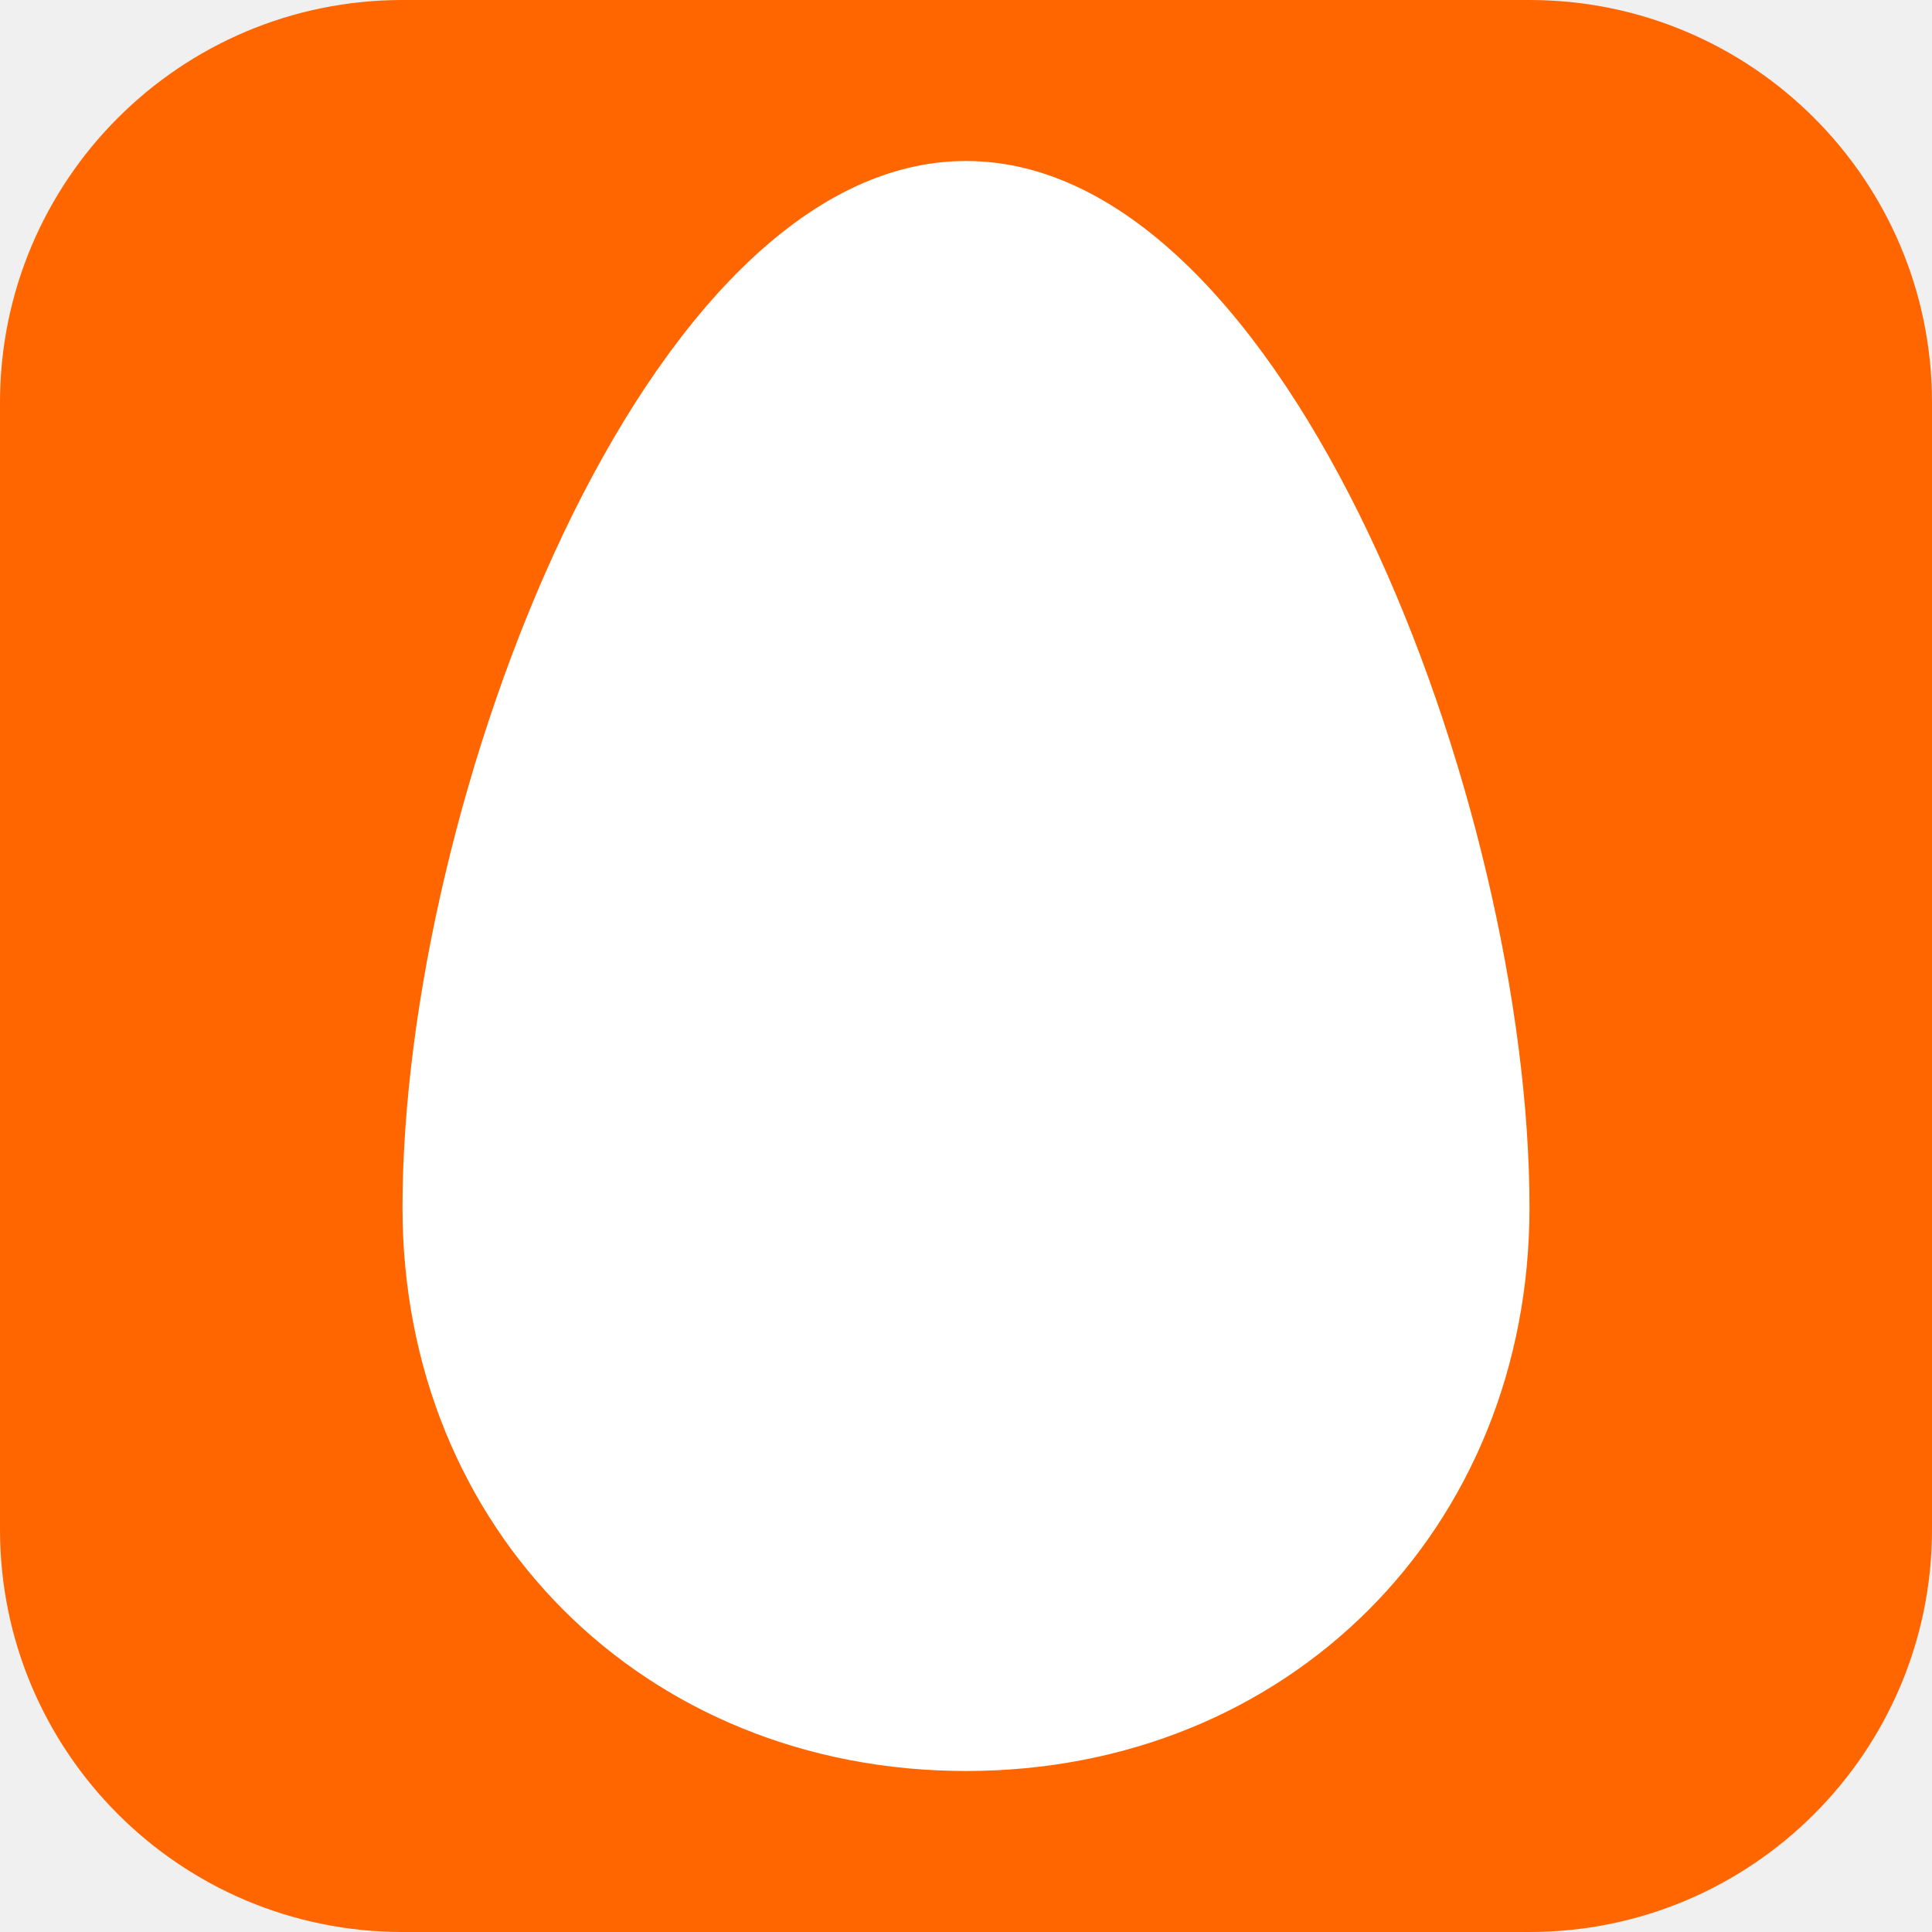
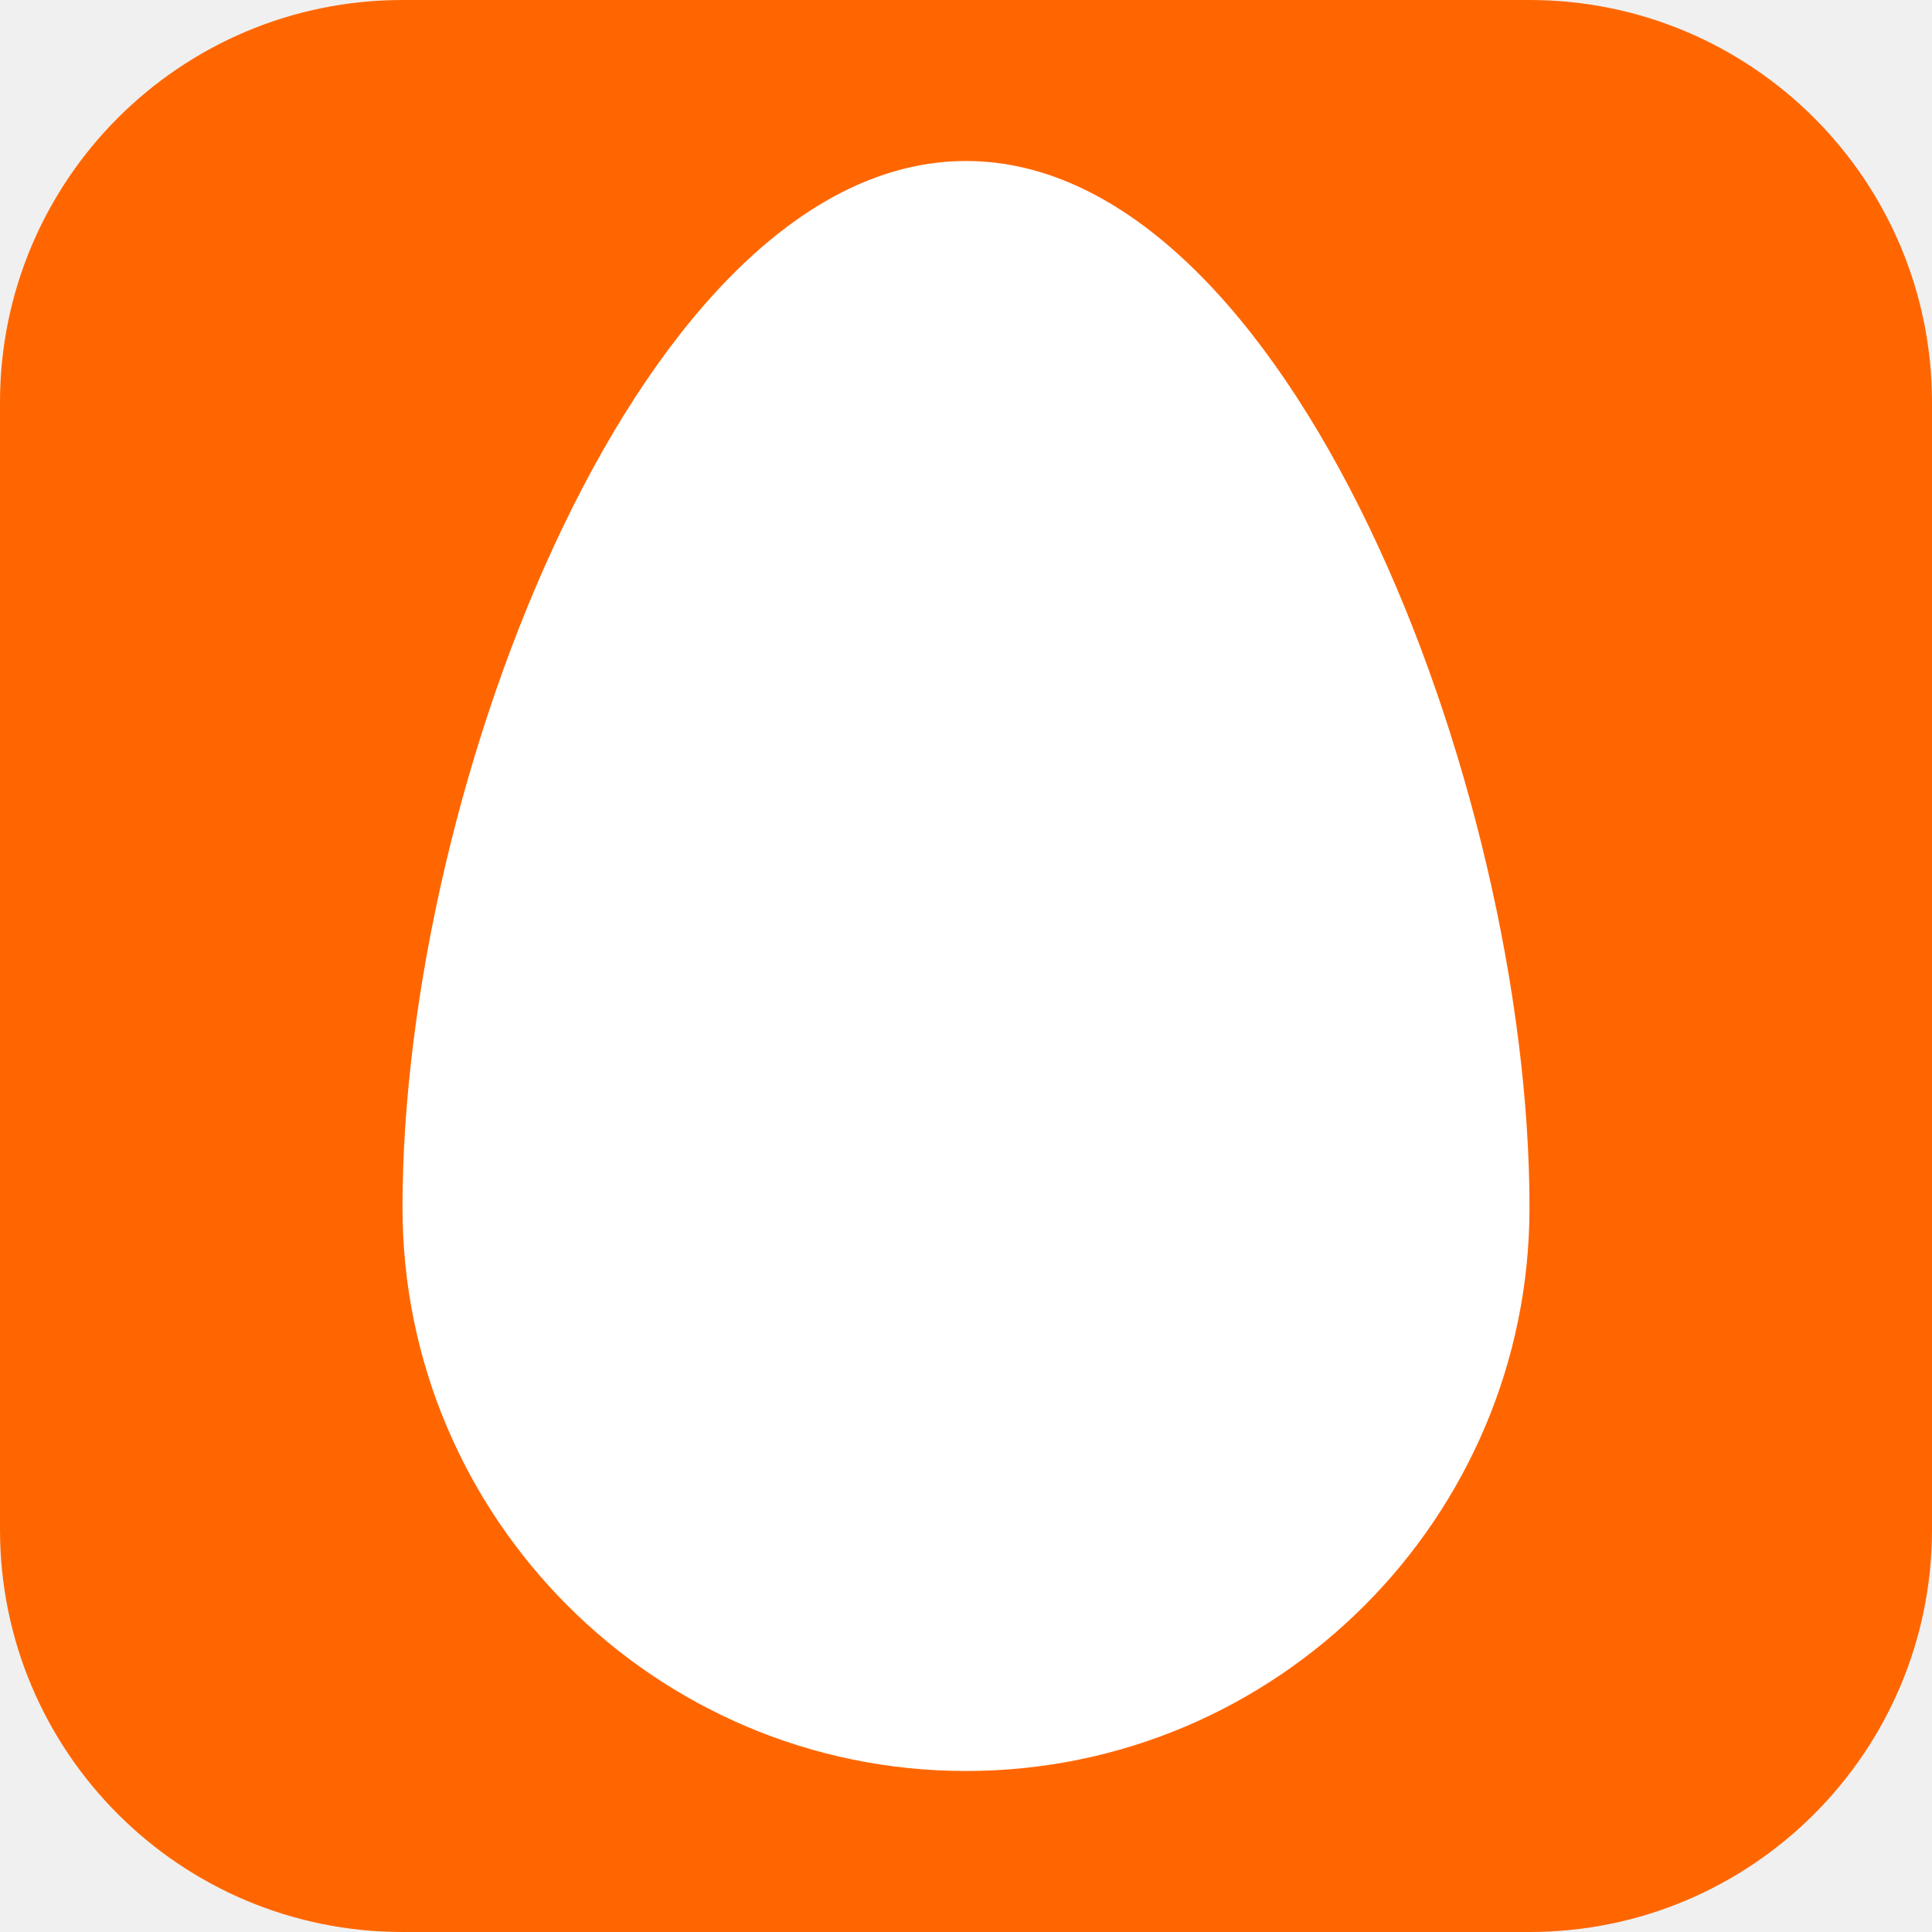
<svg xmlns="http://www.w3.org/2000/svg" width="24" height="24">
  <rect width="24" height="24" ry="5" fill="#f60" />
-   <path d="M12 22c-4 0-7-3-7-7 0-5 3-13 7-13s7 8 7 13c0 4-3 7-7 7z" fill="#fff" />
+   <path d="M12 22c-3.86 0-7-3.14-7-7C5 9.75 8 2 12 2s7 7.75 7 13c0 3.86-3.14 7-7 7z" fill="#fff" />
</svg>
